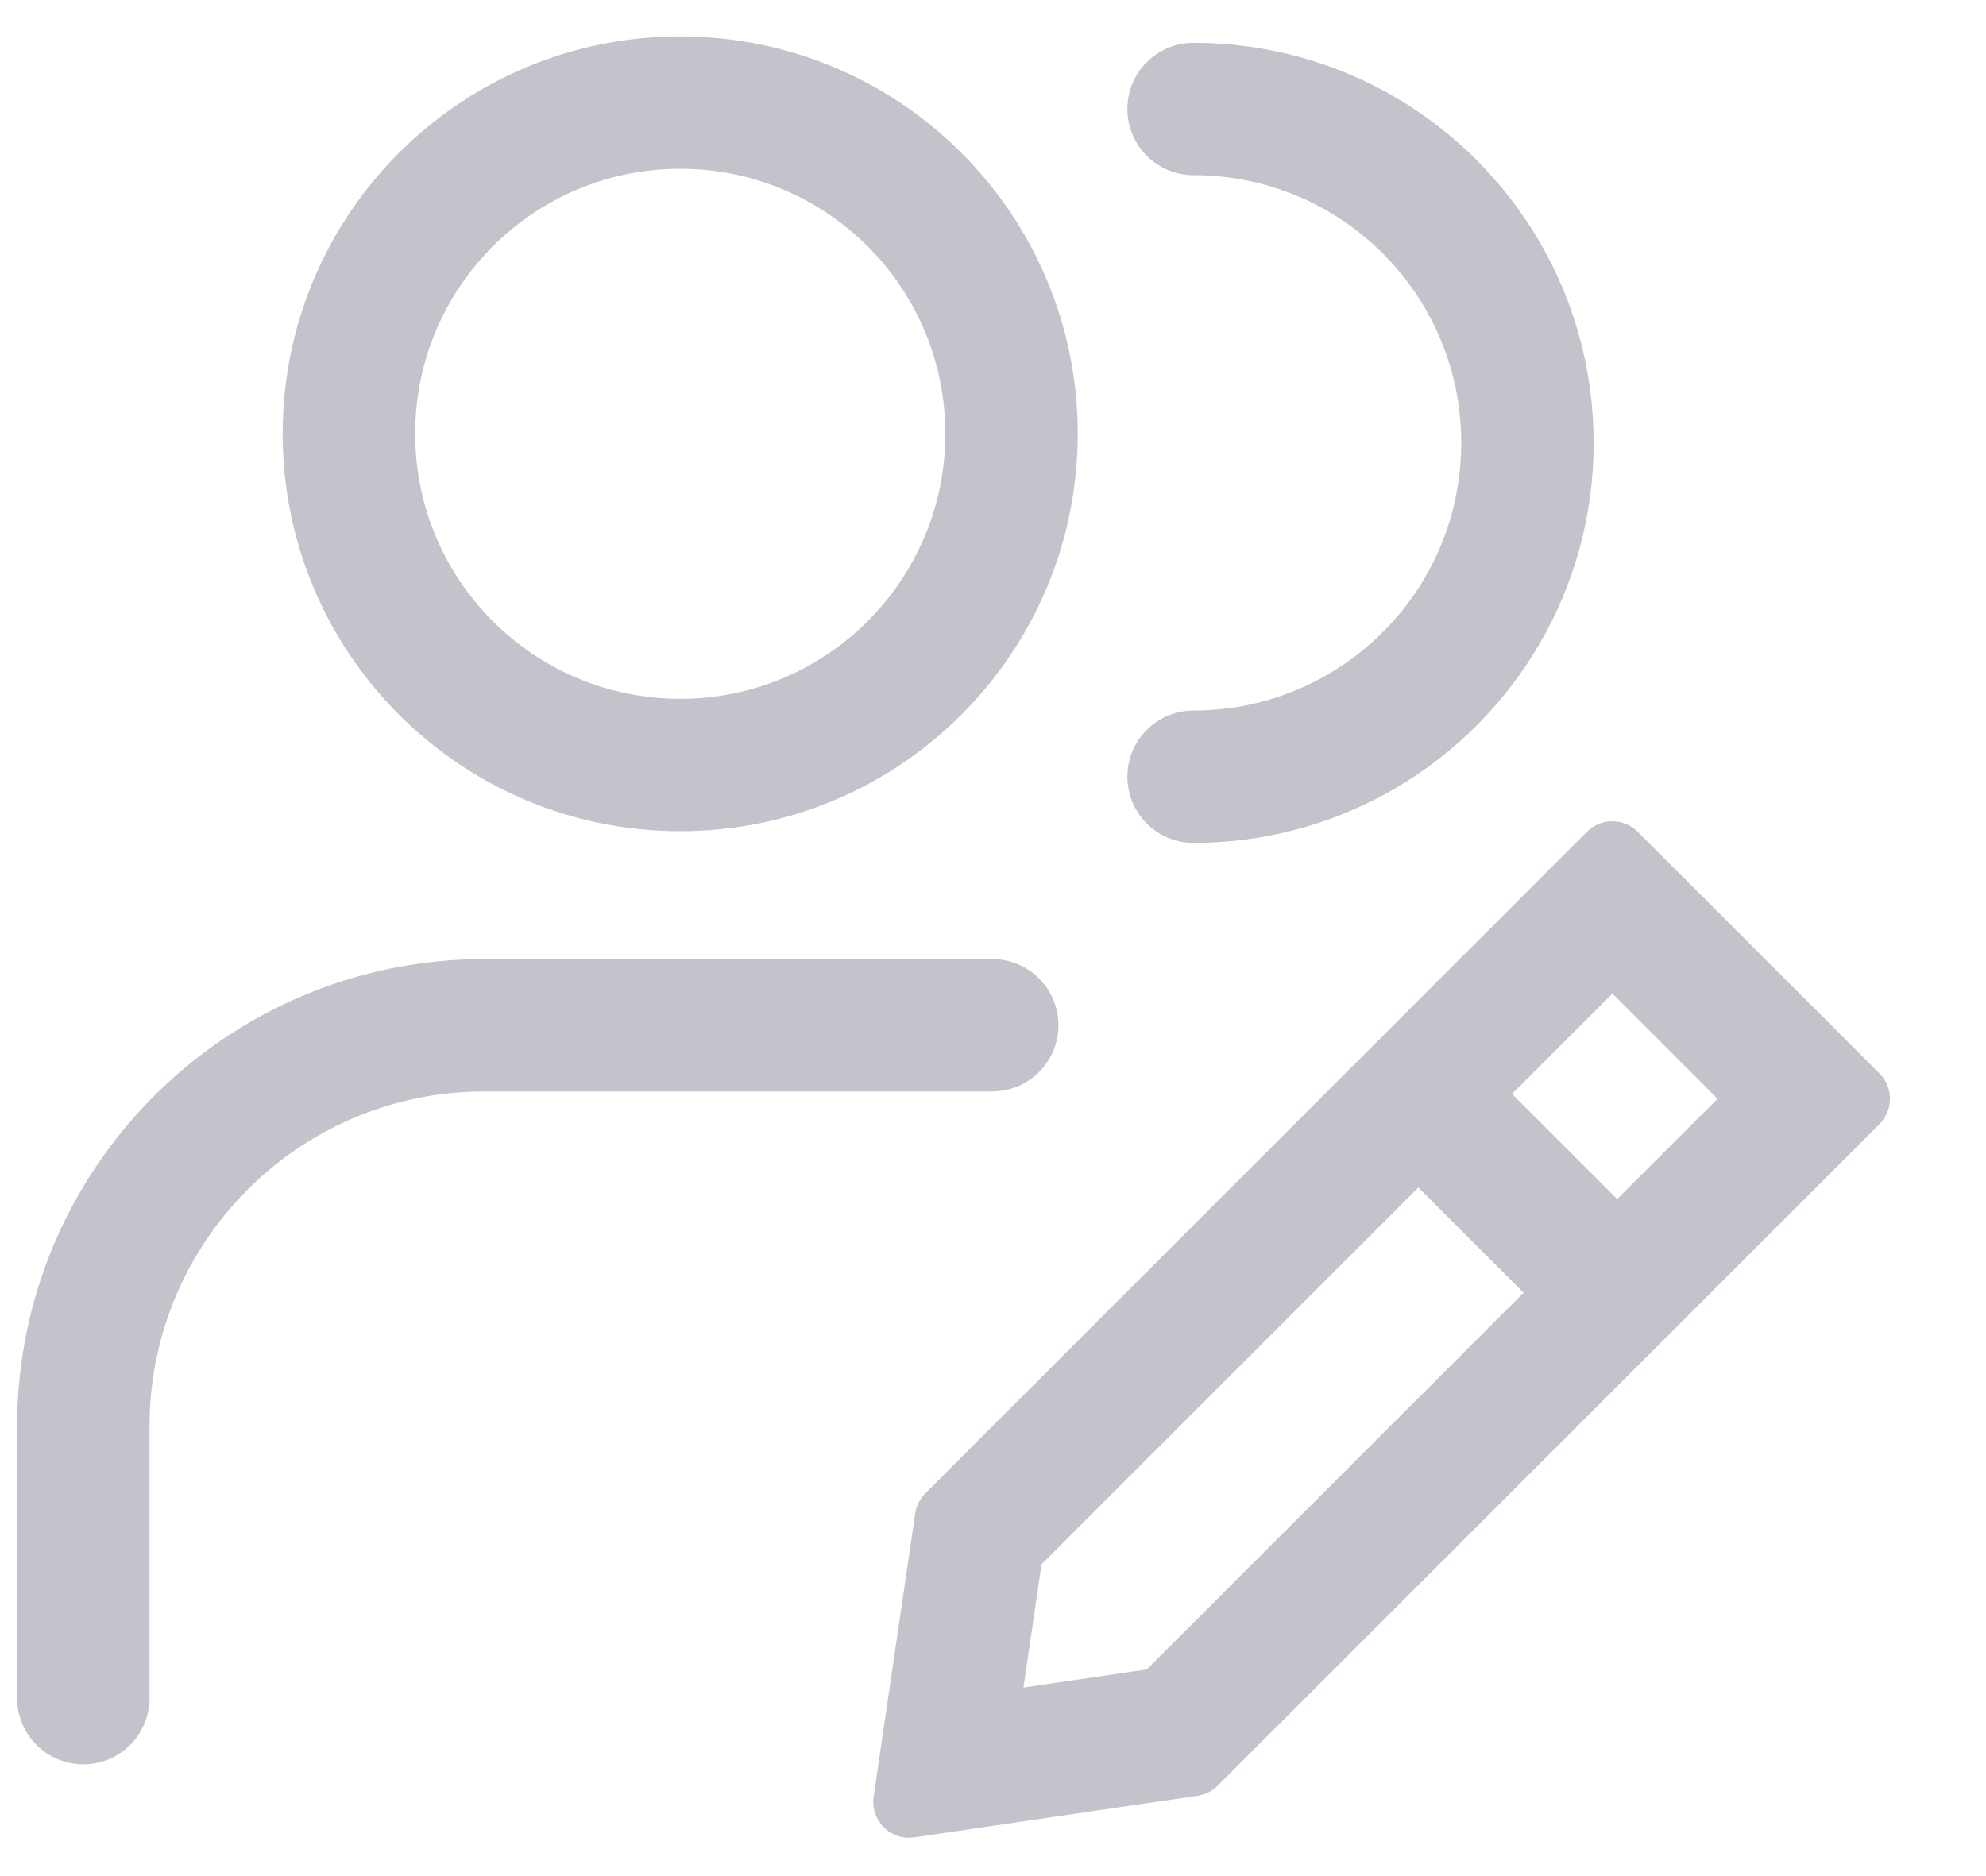
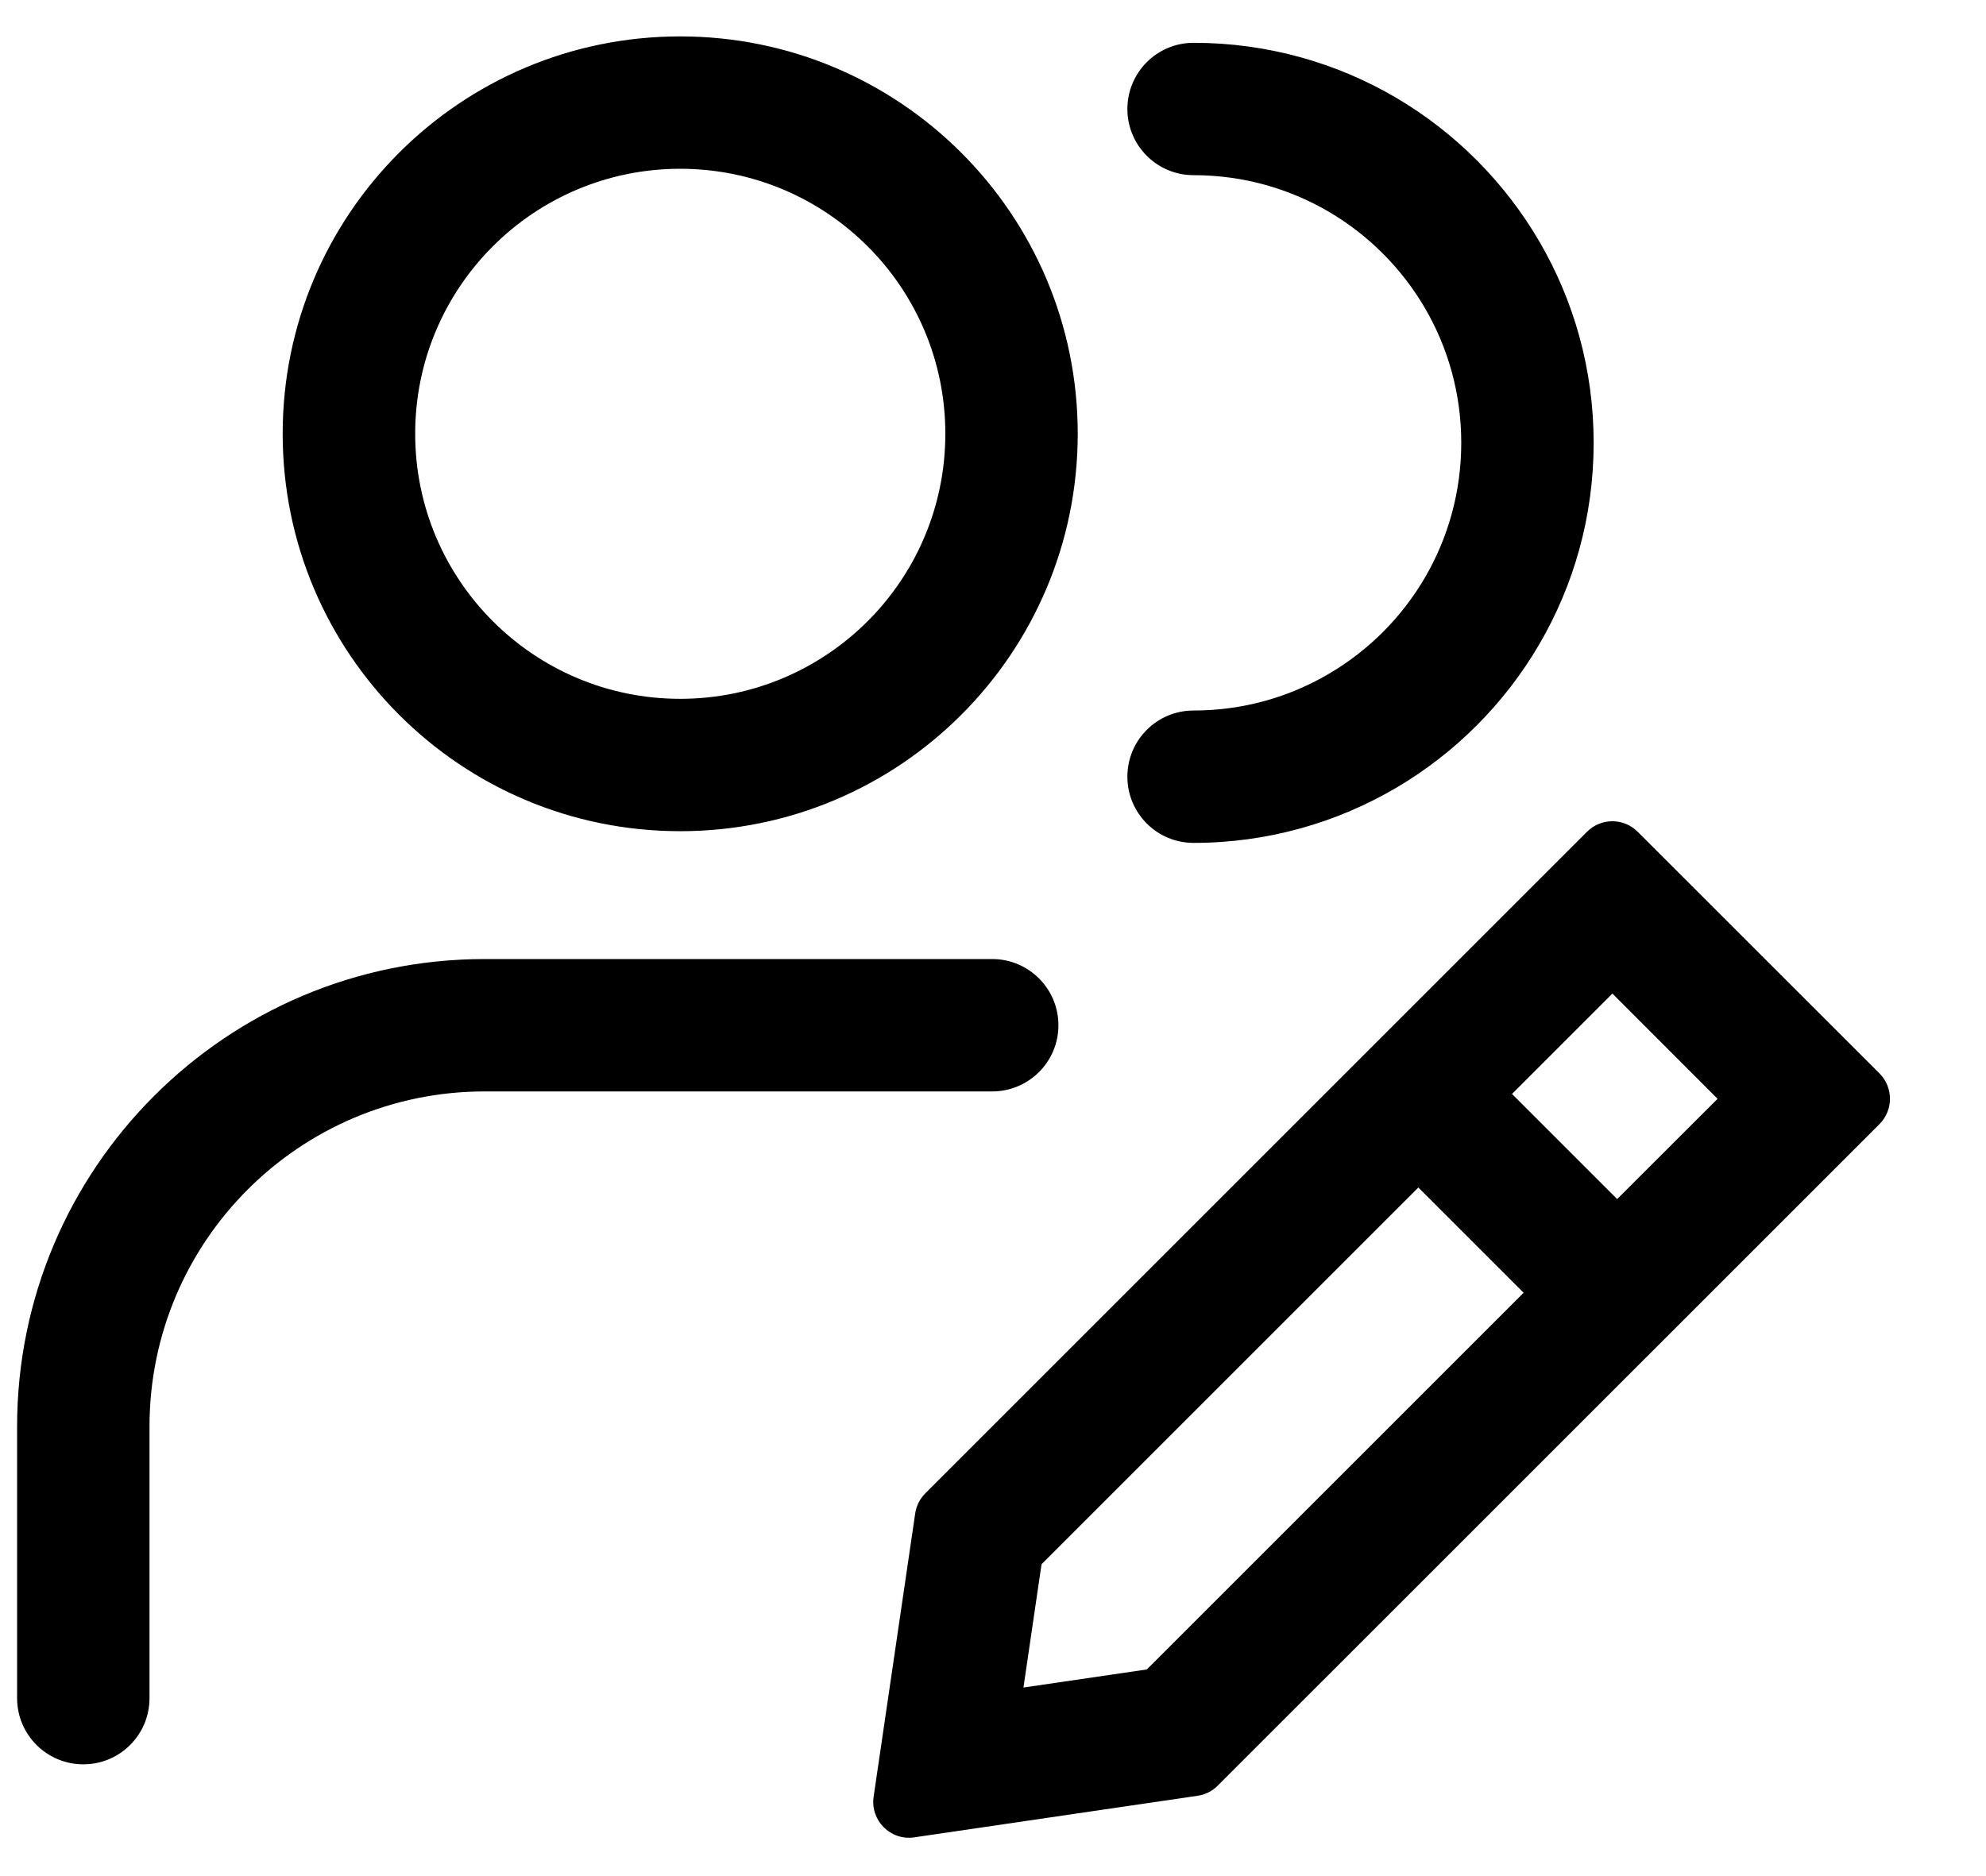
<svg xmlns="http://www.w3.org/2000/svg" width="18" height="17" viewBox="0 0 18 17" fill="none">
-   <path fill-rule="evenodd" clip-rule="evenodd" d="M8.568 3.932C8.568 5.259 7.492 6.335 6.165 6.335C4.838 6.335 3.763 5.259 3.763 3.932C3.763 2.605 4.838 1.53 6.165 1.53C7.492 1.53 8.568 2.605 8.568 3.932ZM9.768 3.932C9.768 5.922 8.155 7.535 6.165 7.535C4.175 7.535 2.562 5.922 2.562 3.932C2.562 1.942 4.175 0.33 6.165 0.33C8.155 0.33 9.768 1.942 9.768 3.932ZM4.393 8.694C2.052 8.694 0.155 10.592 0.155 12.932V15.394C0.155 15.726 0.424 15.994 0.755 15.994C1.087 15.994 1.355 15.726 1.355 15.394V12.932C1.355 11.254 2.715 9.894 4.393 9.894H8.993C9.324 9.894 9.593 9.626 9.593 9.294C9.593 8.963 9.324 8.694 8.993 8.694H4.393ZM10.218 0.988C10.218 0.657 10.486 0.388 10.818 0.388C11.488 0.388 12.117 0.57 12.657 0.888C13.725 1.518 14.444 2.682 14.444 4.014C14.444 5.347 13.725 6.511 12.657 7.14C12.117 7.458 11.488 7.641 10.818 7.641C10.486 7.641 10.218 7.372 10.218 7.041C10.218 6.709 10.486 6.441 10.818 6.441C11.268 6.441 11.687 6.319 12.048 6.106C12.765 5.684 13.244 4.905 13.244 4.014C13.244 3.124 12.765 2.345 12.048 1.922C11.687 1.71 11.268 1.588 10.818 1.588C10.486 1.588 10.218 1.319 10.218 0.988ZM10.855 16.279C10.924 16.269 10.988 16.237 11.037 16.187L17.035 10.19C17.161 10.063 17.161 9.858 17.035 9.731L14.843 7.54C14.716 7.413 14.511 7.413 14.384 7.54L8.387 13.537C8.338 13.586 8.305 13.65 8.295 13.719L7.918 16.288C7.887 16.503 8.071 16.688 8.286 16.656L10.855 16.279ZM14.657 10.87L13.704 9.917L14.614 9.007L15.567 9.961L14.657 10.87ZM13.809 11.719L12.855 10.765L9.44 14.18L9.276 15.298L10.394 15.134L13.809 11.719Z" fill="#C3C3CB" />
+   <path fill-rule="evenodd" clip-rule="evenodd" d="M8.568 3.932C8.568 5.259 7.492 6.335 6.165 6.335C4.838 6.335 3.763 5.259 3.763 3.932C3.763 2.605 4.838 1.53 6.165 1.53C7.492 1.53 8.568 2.605 8.568 3.932ZM9.768 3.932C9.768 5.922 8.155 7.535 6.165 7.535C4.175 7.535 2.562 5.922 2.562 3.932C2.562 1.942 4.175 0.33 6.165 0.33C8.155 0.33 9.768 1.942 9.768 3.932ZM4.393 8.694C2.052 8.694 0.155 10.592 0.155 12.932V15.394C0.155 15.726 0.424 15.994 0.755 15.994C1.087 15.994 1.355 15.726 1.355 15.394V12.932C1.355 11.254 2.715 9.894 4.393 9.894H8.993C9.324 9.894 9.593 9.626 9.593 9.294C9.593 8.963 9.324 8.694 8.993 8.694H4.393ZM10.218 0.988C10.218 0.657 10.486 0.388 10.818 0.388C11.488 0.388 12.117 0.57 12.657 0.888C13.725 1.518 14.444 2.682 14.444 4.014C14.444 5.347 13.725 6.511 12.657 7.14C12.117 7.458 11.488 7.641 10.818 7.641C10.486 7.641 10.218 7.372 10.218 7.041C10.218 6.709 10.486 6.441 10.818 6.441C11.268 6.441 11.687 6.319 12.048 6.106C12.765 5.684 13.244 4.905 13.244 4.014C13.244 3.124 12.765 2.345 12.048 1.922C11.687 1.71 11.268 1.588 10.818 1.588C10.486 1.588 10.218 1.319 10.218 0.988ZM10.855 16.279C10.924 16.269 10.988 16.237 11.037 16.187L17.035 10.19C17.161 10.063 17.161 9.858 17.035 9.731L14.843 7.54C14.716 7.413 14.511 7.413 14.384 7.54L8.387 13.537C8.338 13.586 8.305 13.65 8.295 13.719L7.918 16.288C7.887 16.503 8.071 16.688 8.286 16.656L10.855 16.279ZM14.657 10.87L13.704 9.917L14.614 9.007L15.567 9.961L14.657 10.87ZM13.809 11.719L12.855 10.765L9.44 14.18L9.276 15.298L10.394 15.134L13.809 11.719Z" fill="currentColor" />
</svg>
